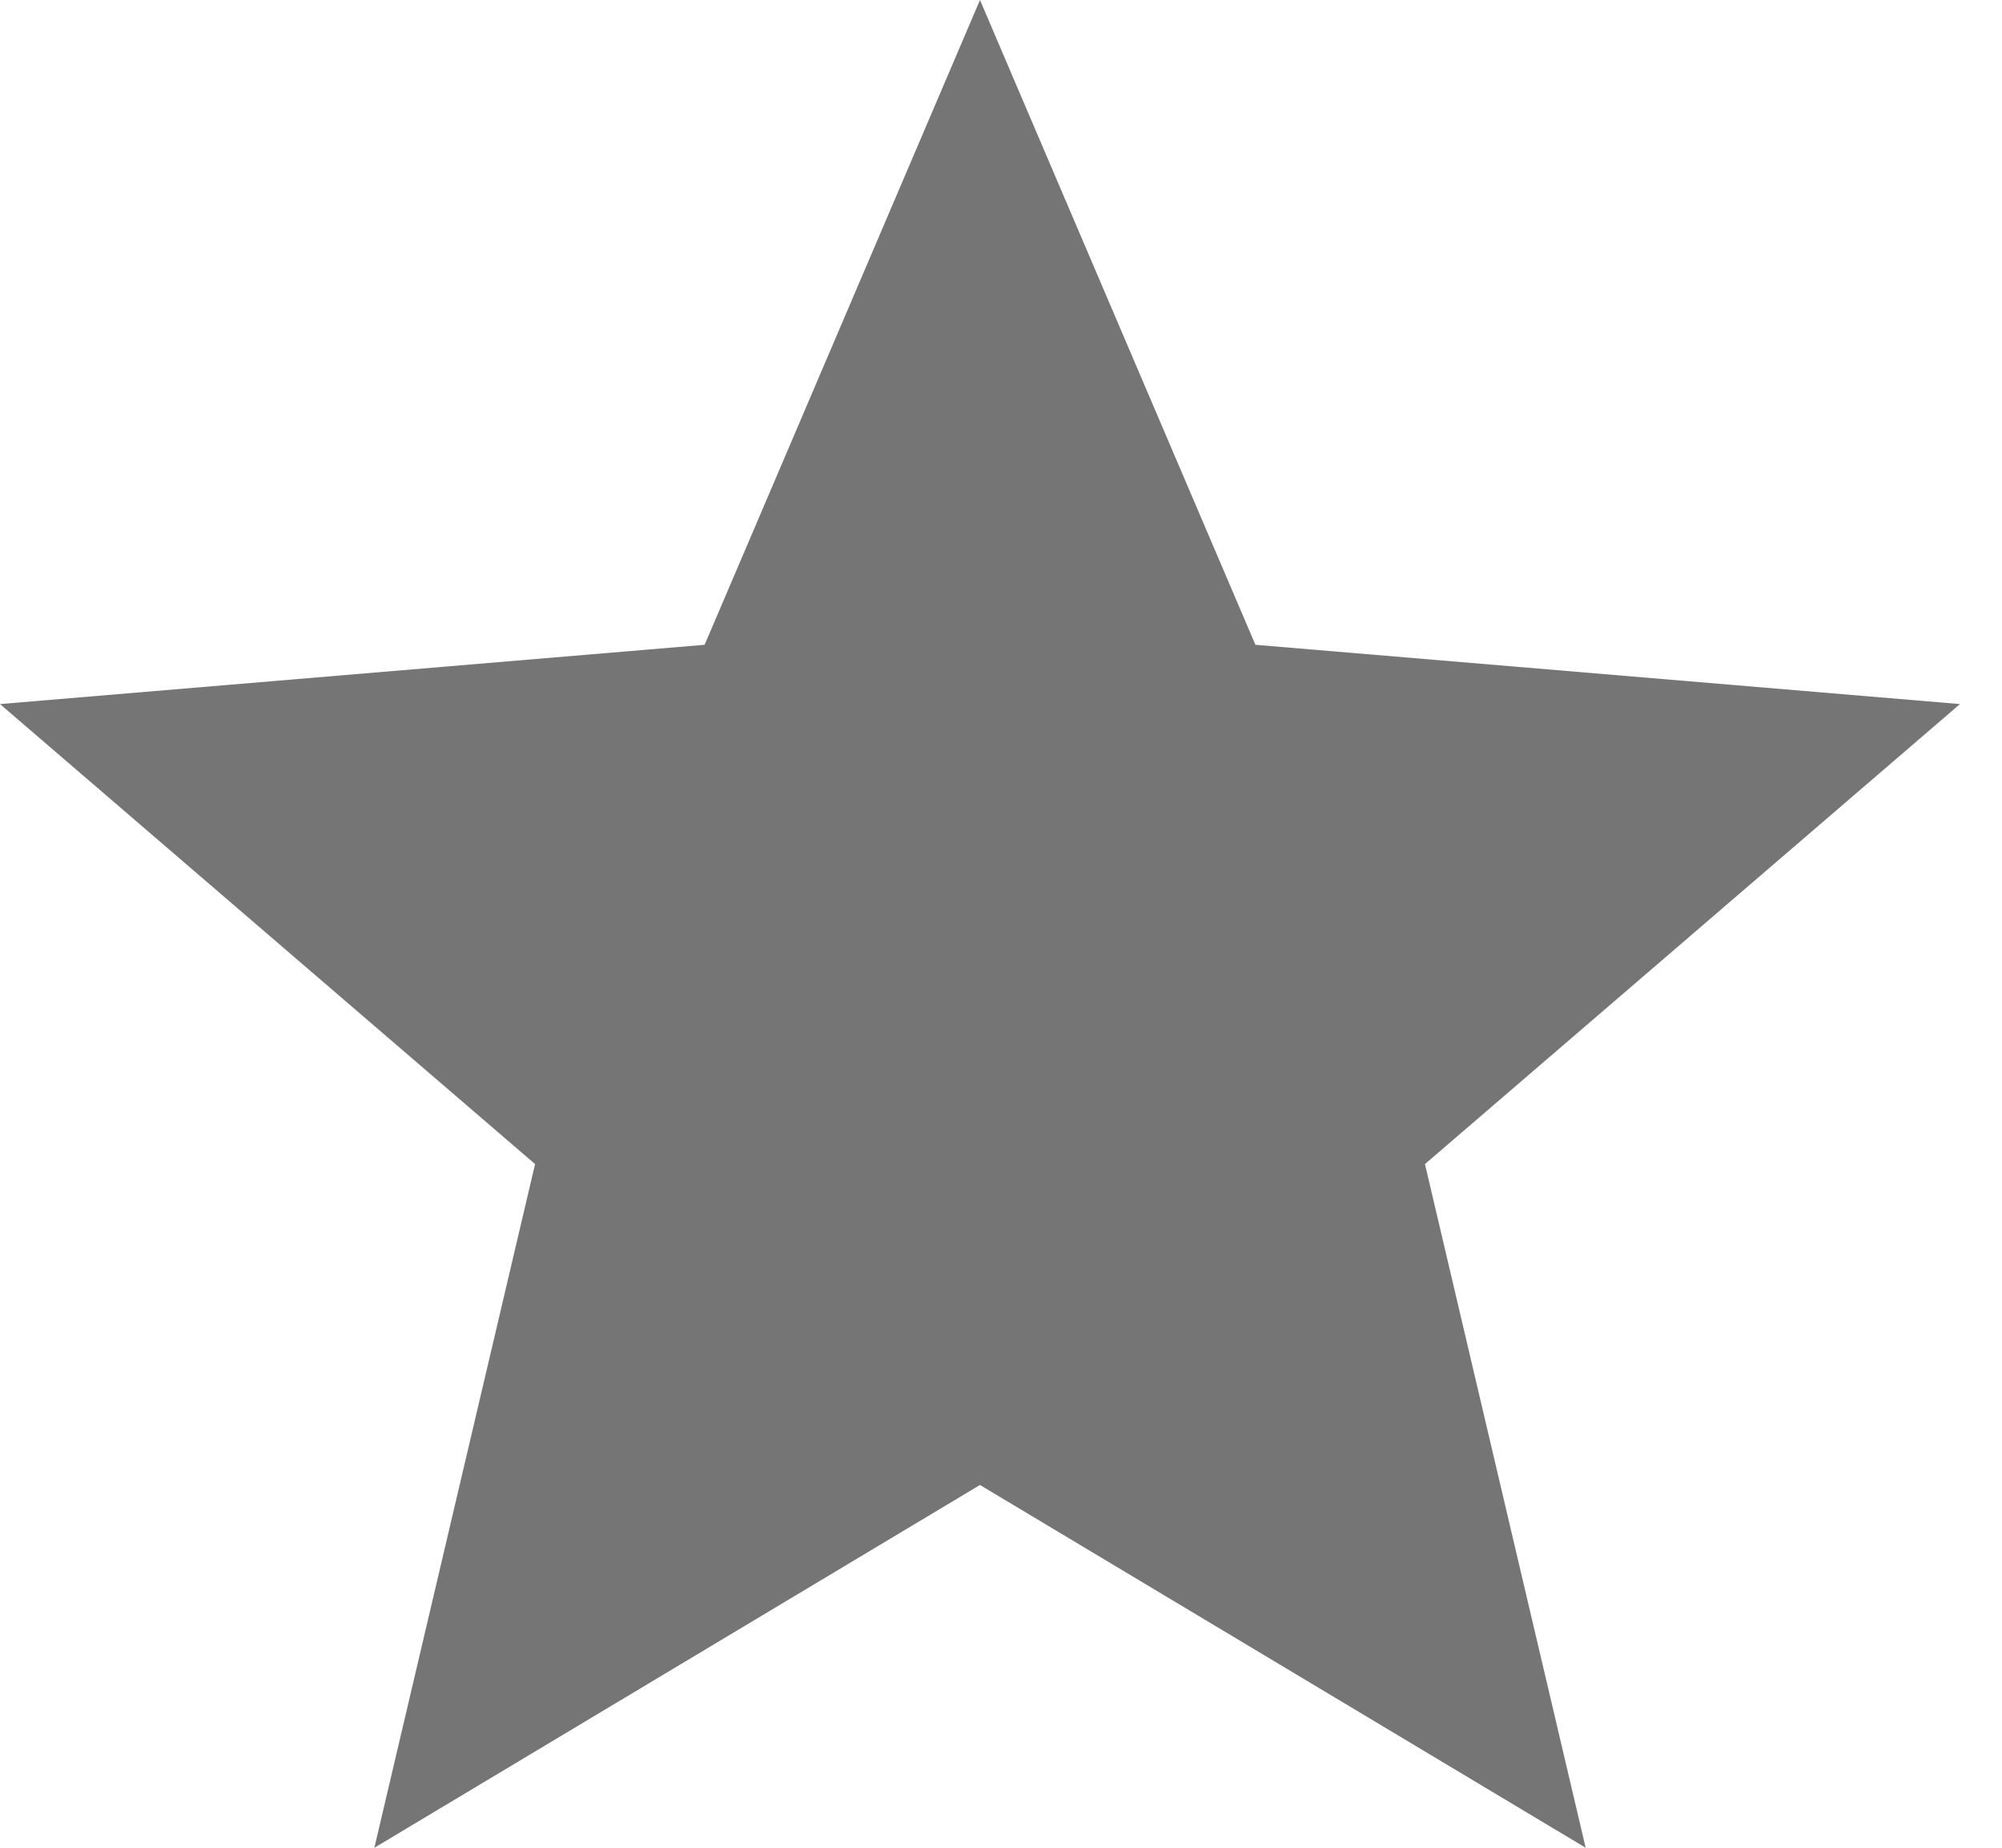
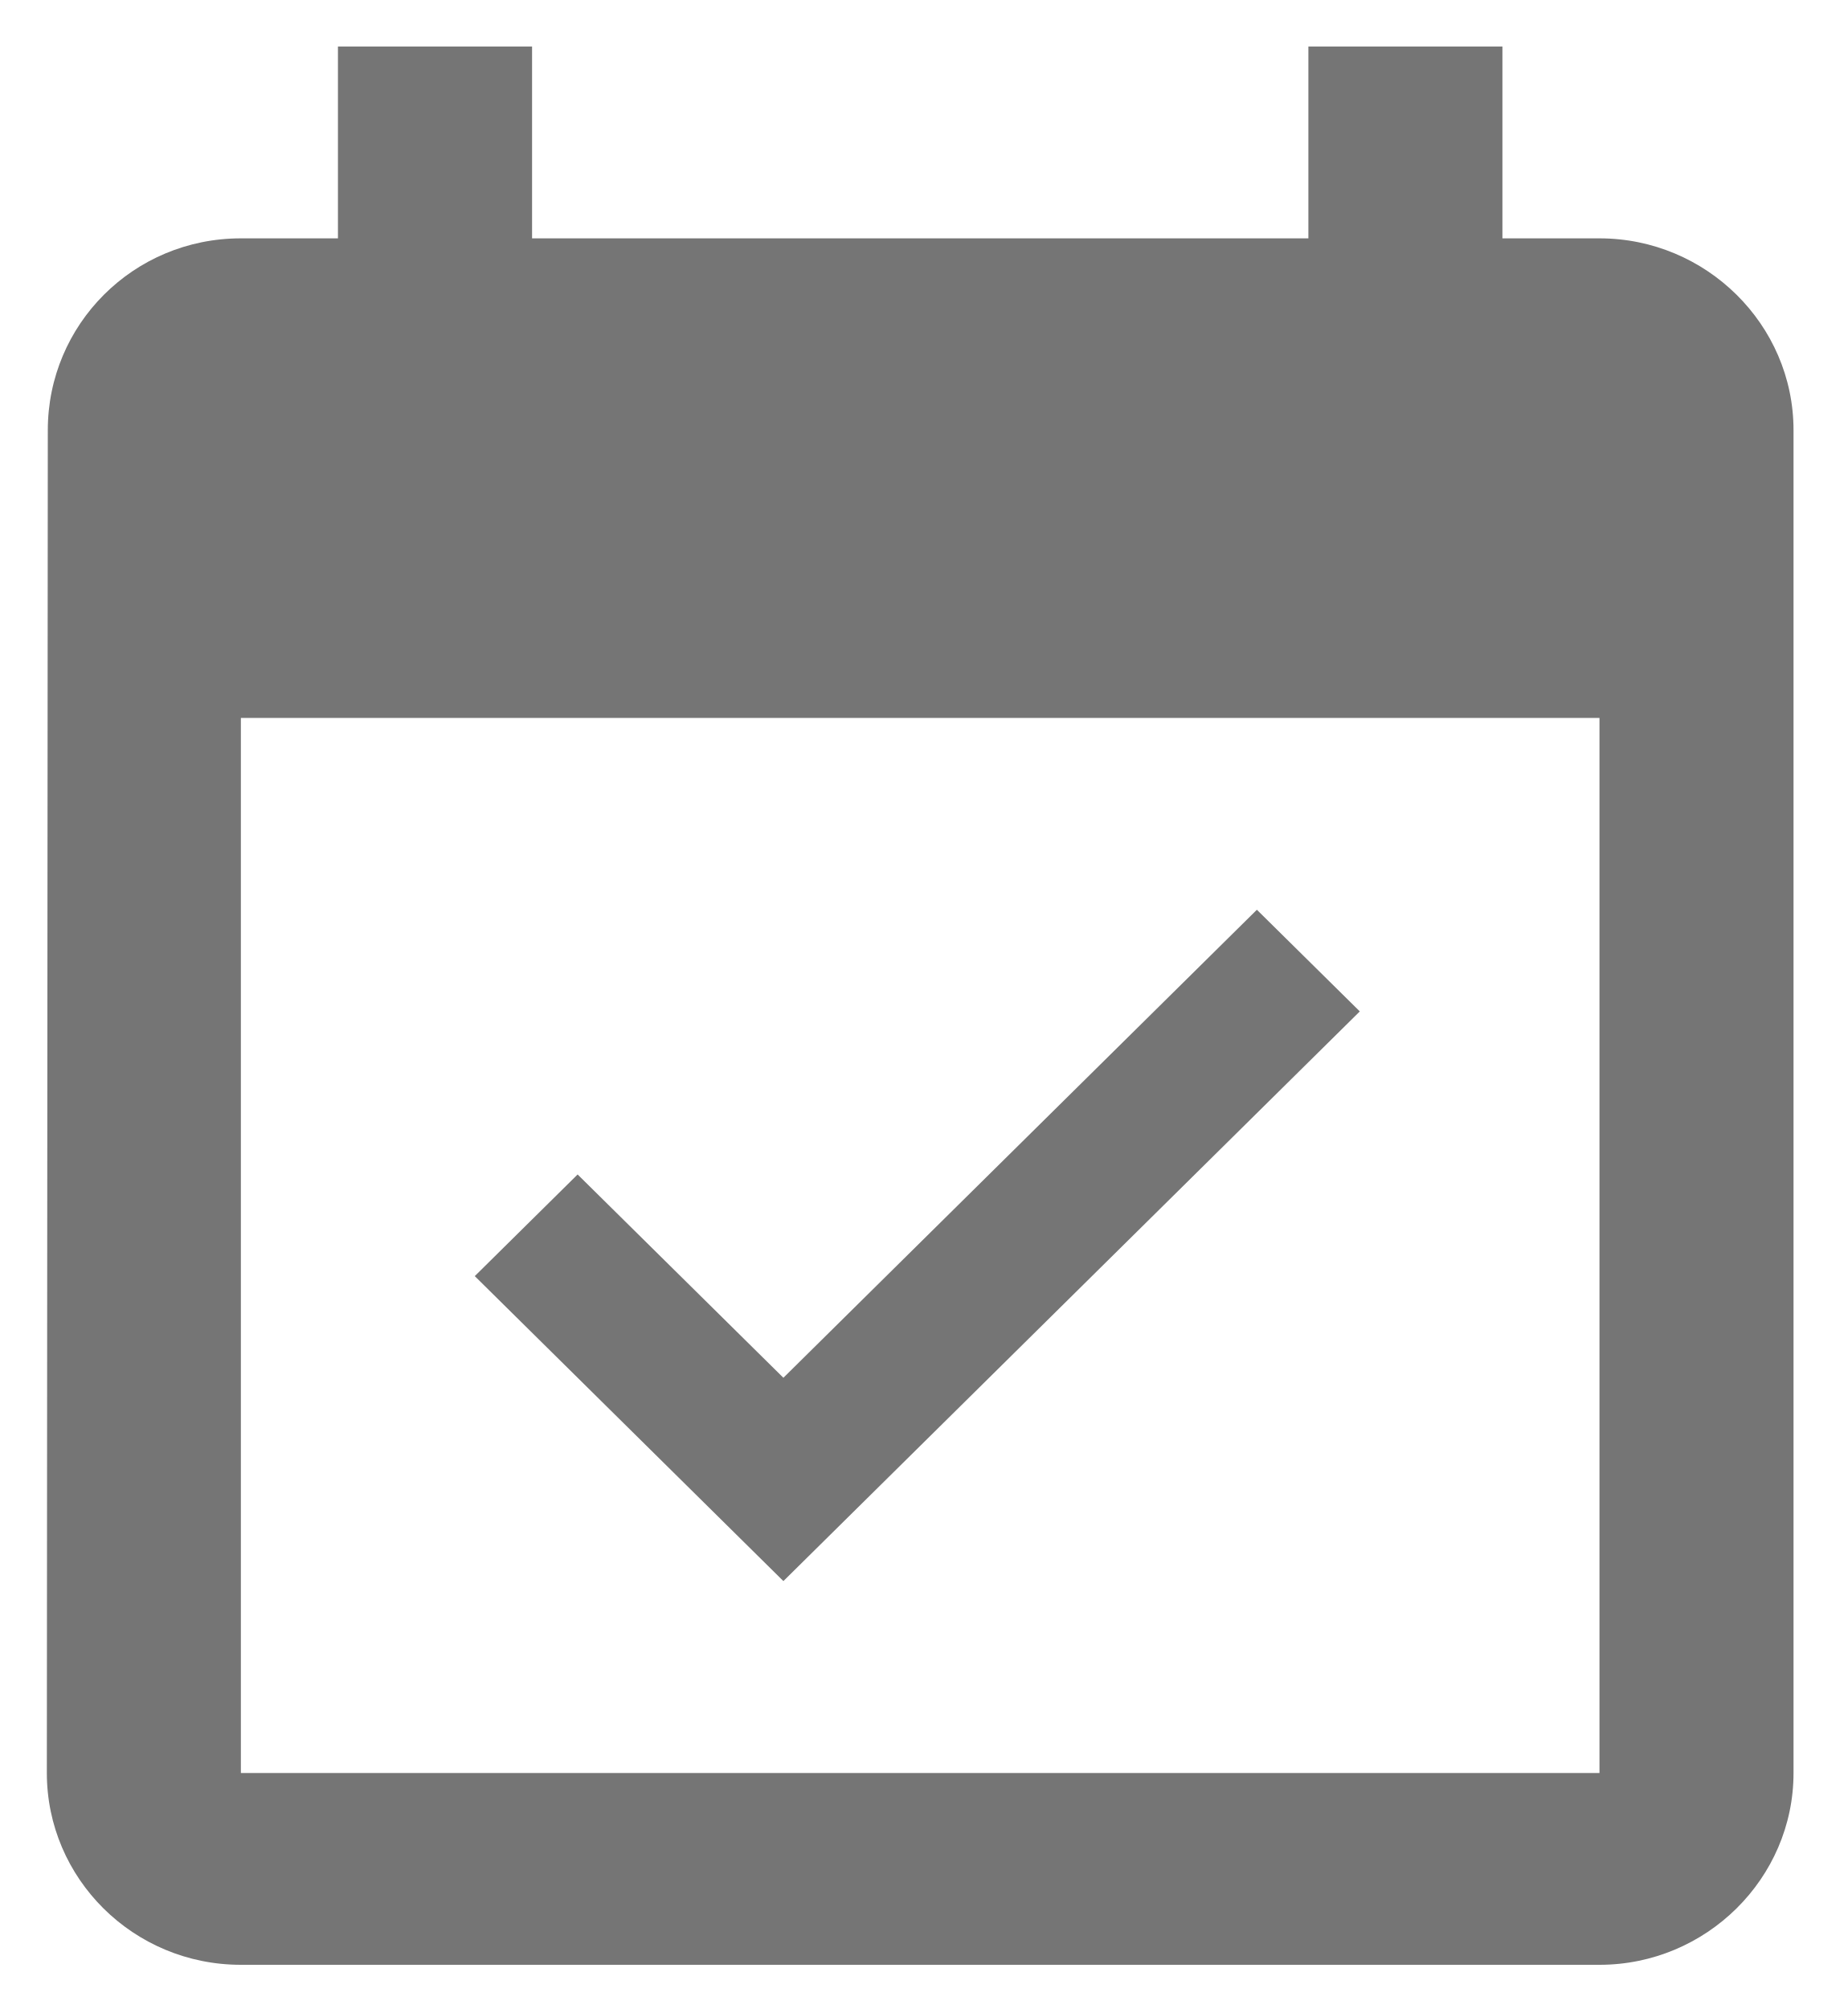
- <svg xmlns="http://www.w3.org/2000/svg" width="26" height="24" viewBox="0 0 26 24" fill="none">
-   <path fill-rule="evenodd" clip-rule="evenodd" d="M12.727 19.288L20.593 24L18.506 15.12L25.454 9.145L16.304 8.375L12.727 0L9.151 8.375L0 9.145L6.949 15.12L4.862 24L12.727 19.288Z" fill="black" fill-opacity="0.54" />
+ <svg xmlns="http://www.w3.org/2000/svg" width="23" height="25" viewBox="0 0 23 25" fill="none">
+   <path d="M16.924 12.586L15.643 11.321L9.75 17.145L7.189 14.615L5.909 15.88L9.75 19.675L16.924 12.586V12.586ZM19.907 2.966H18.699V0.579H16.284V2.966H6.622V0.579H4.206V2.966H2.998C1.658 2.966 0.595 4.04 0.595 5.353L0.583 22.063C0.583 23.375 1.658 24.45 2.998 24.45H19.907C21.235 24.45 22.322 23.375 22.322 22.063V5.353C22.322 4.04 21.235 2.966 19.907 2.966ZM19.907 22.063H2.998V8.934H19.907V22.063Z" fill="black" fill-opacity="0.54" />
</svg>
